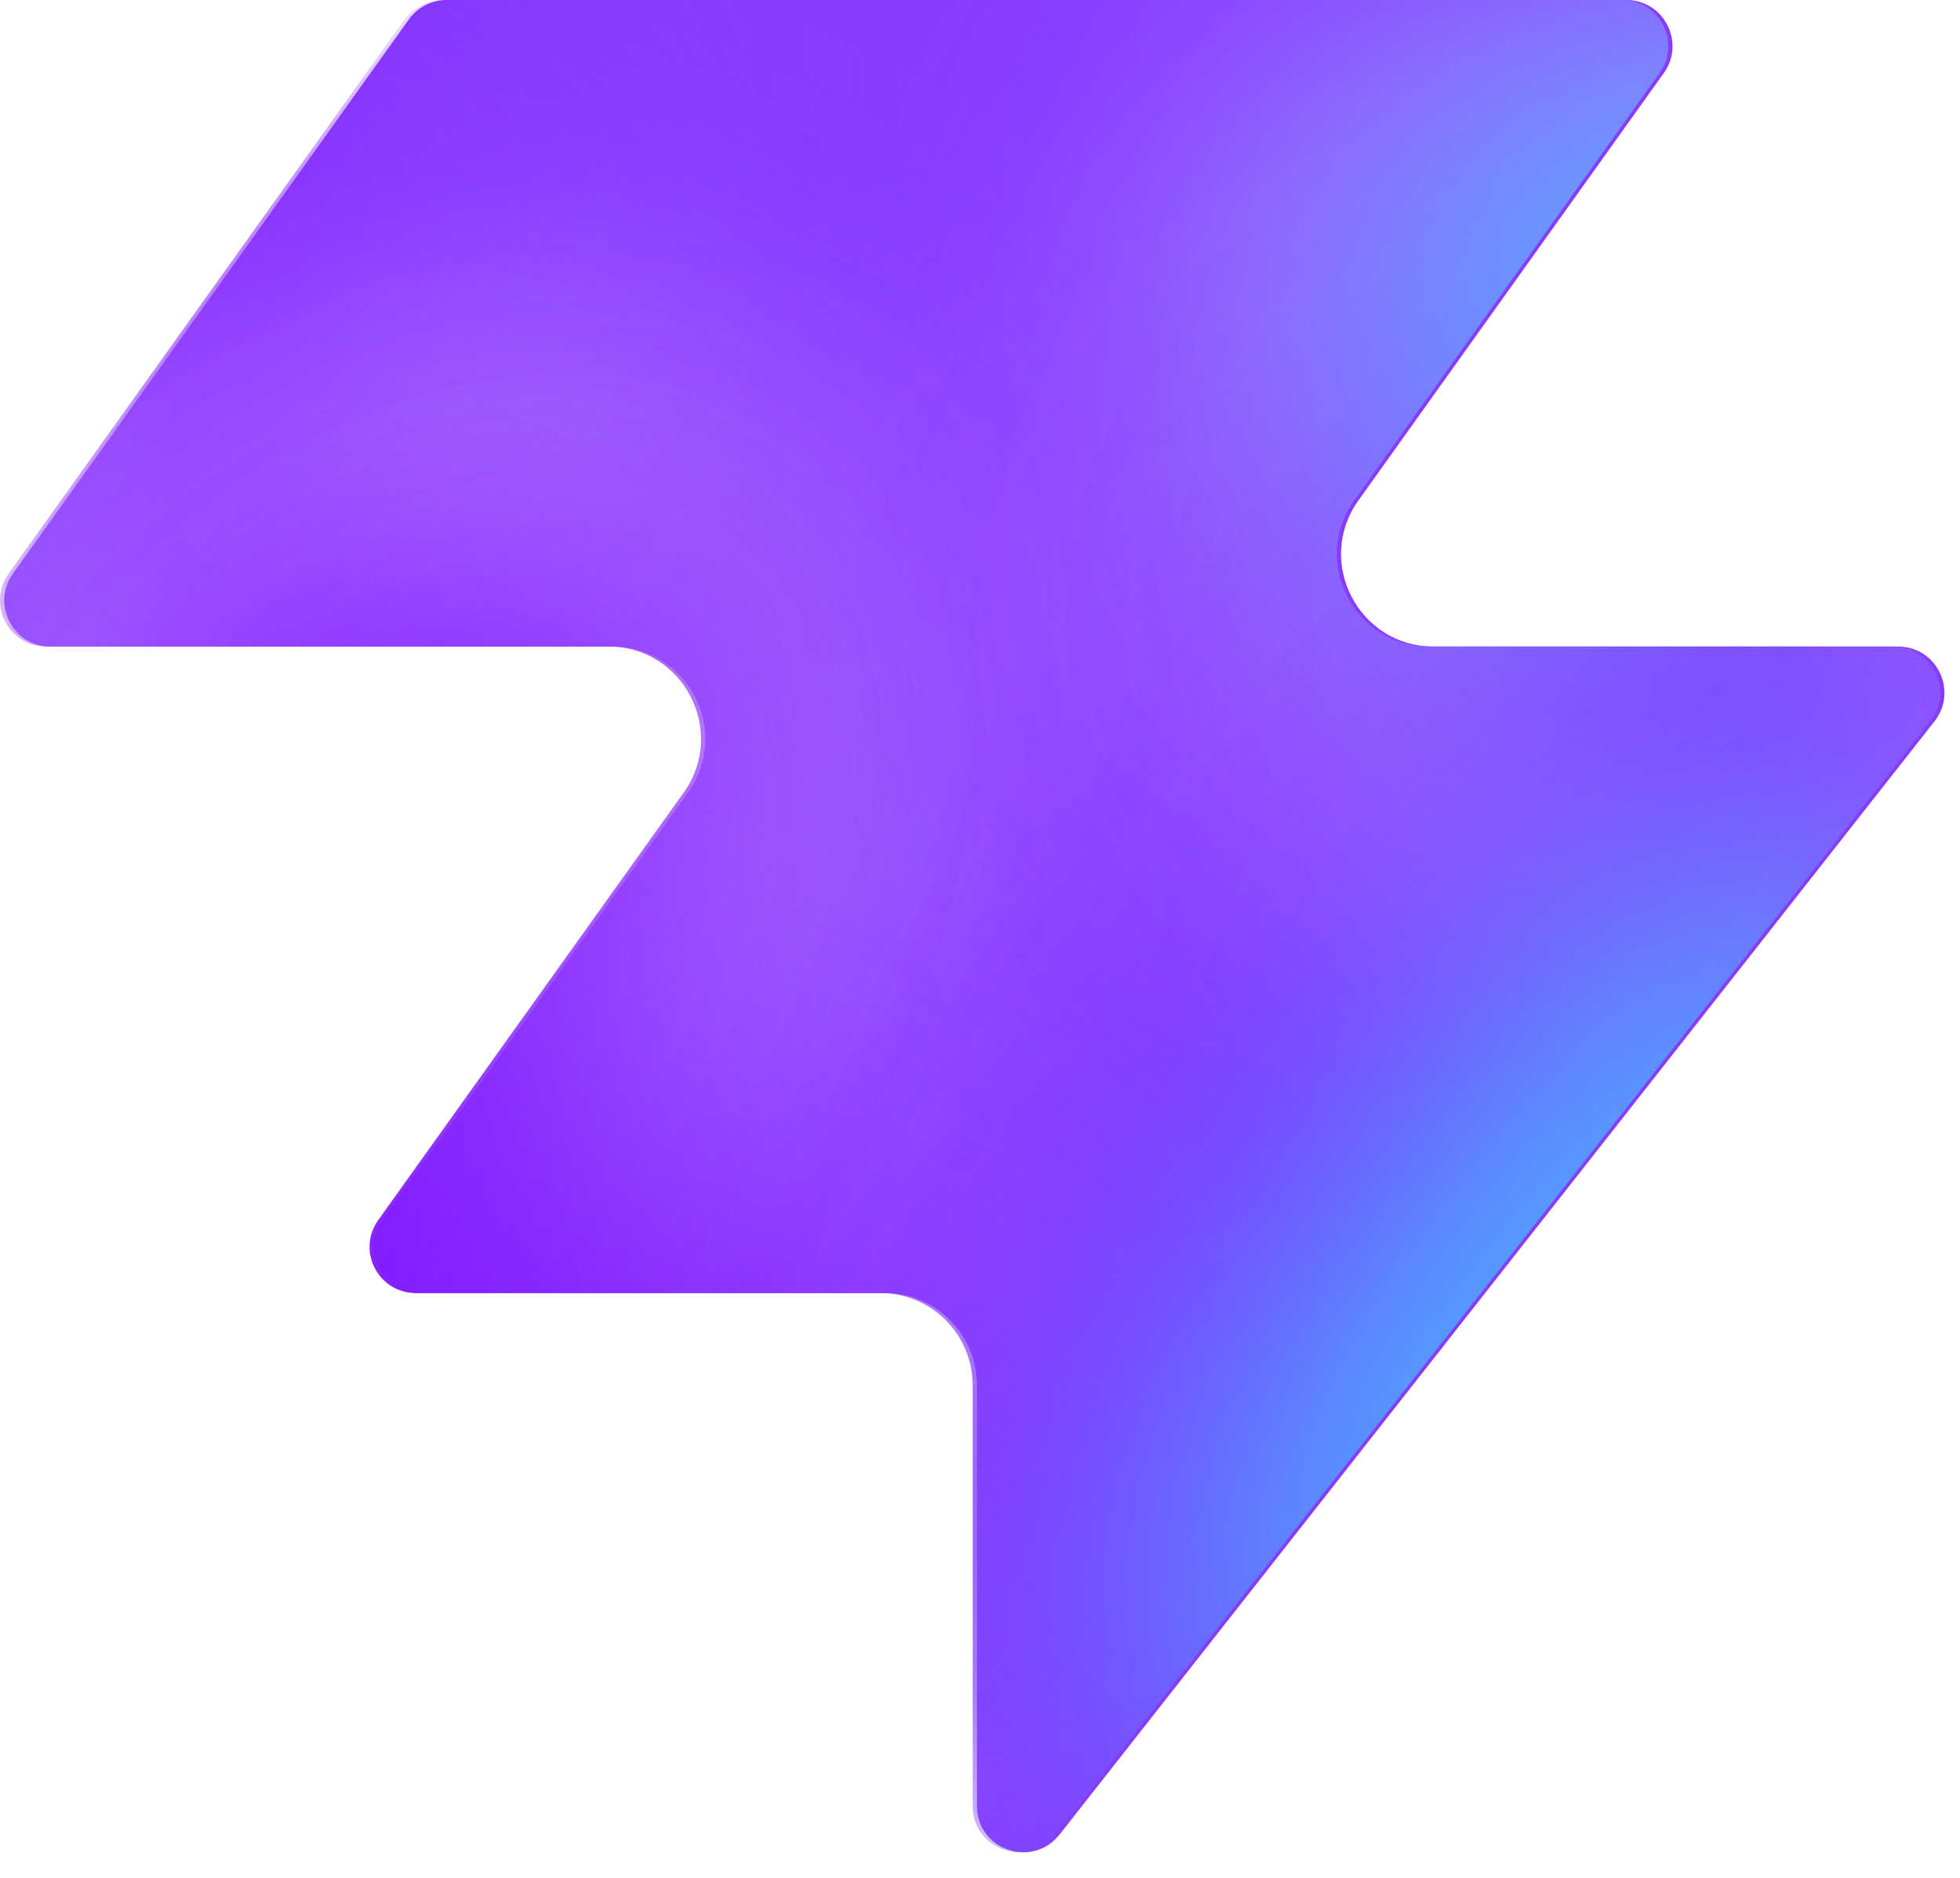
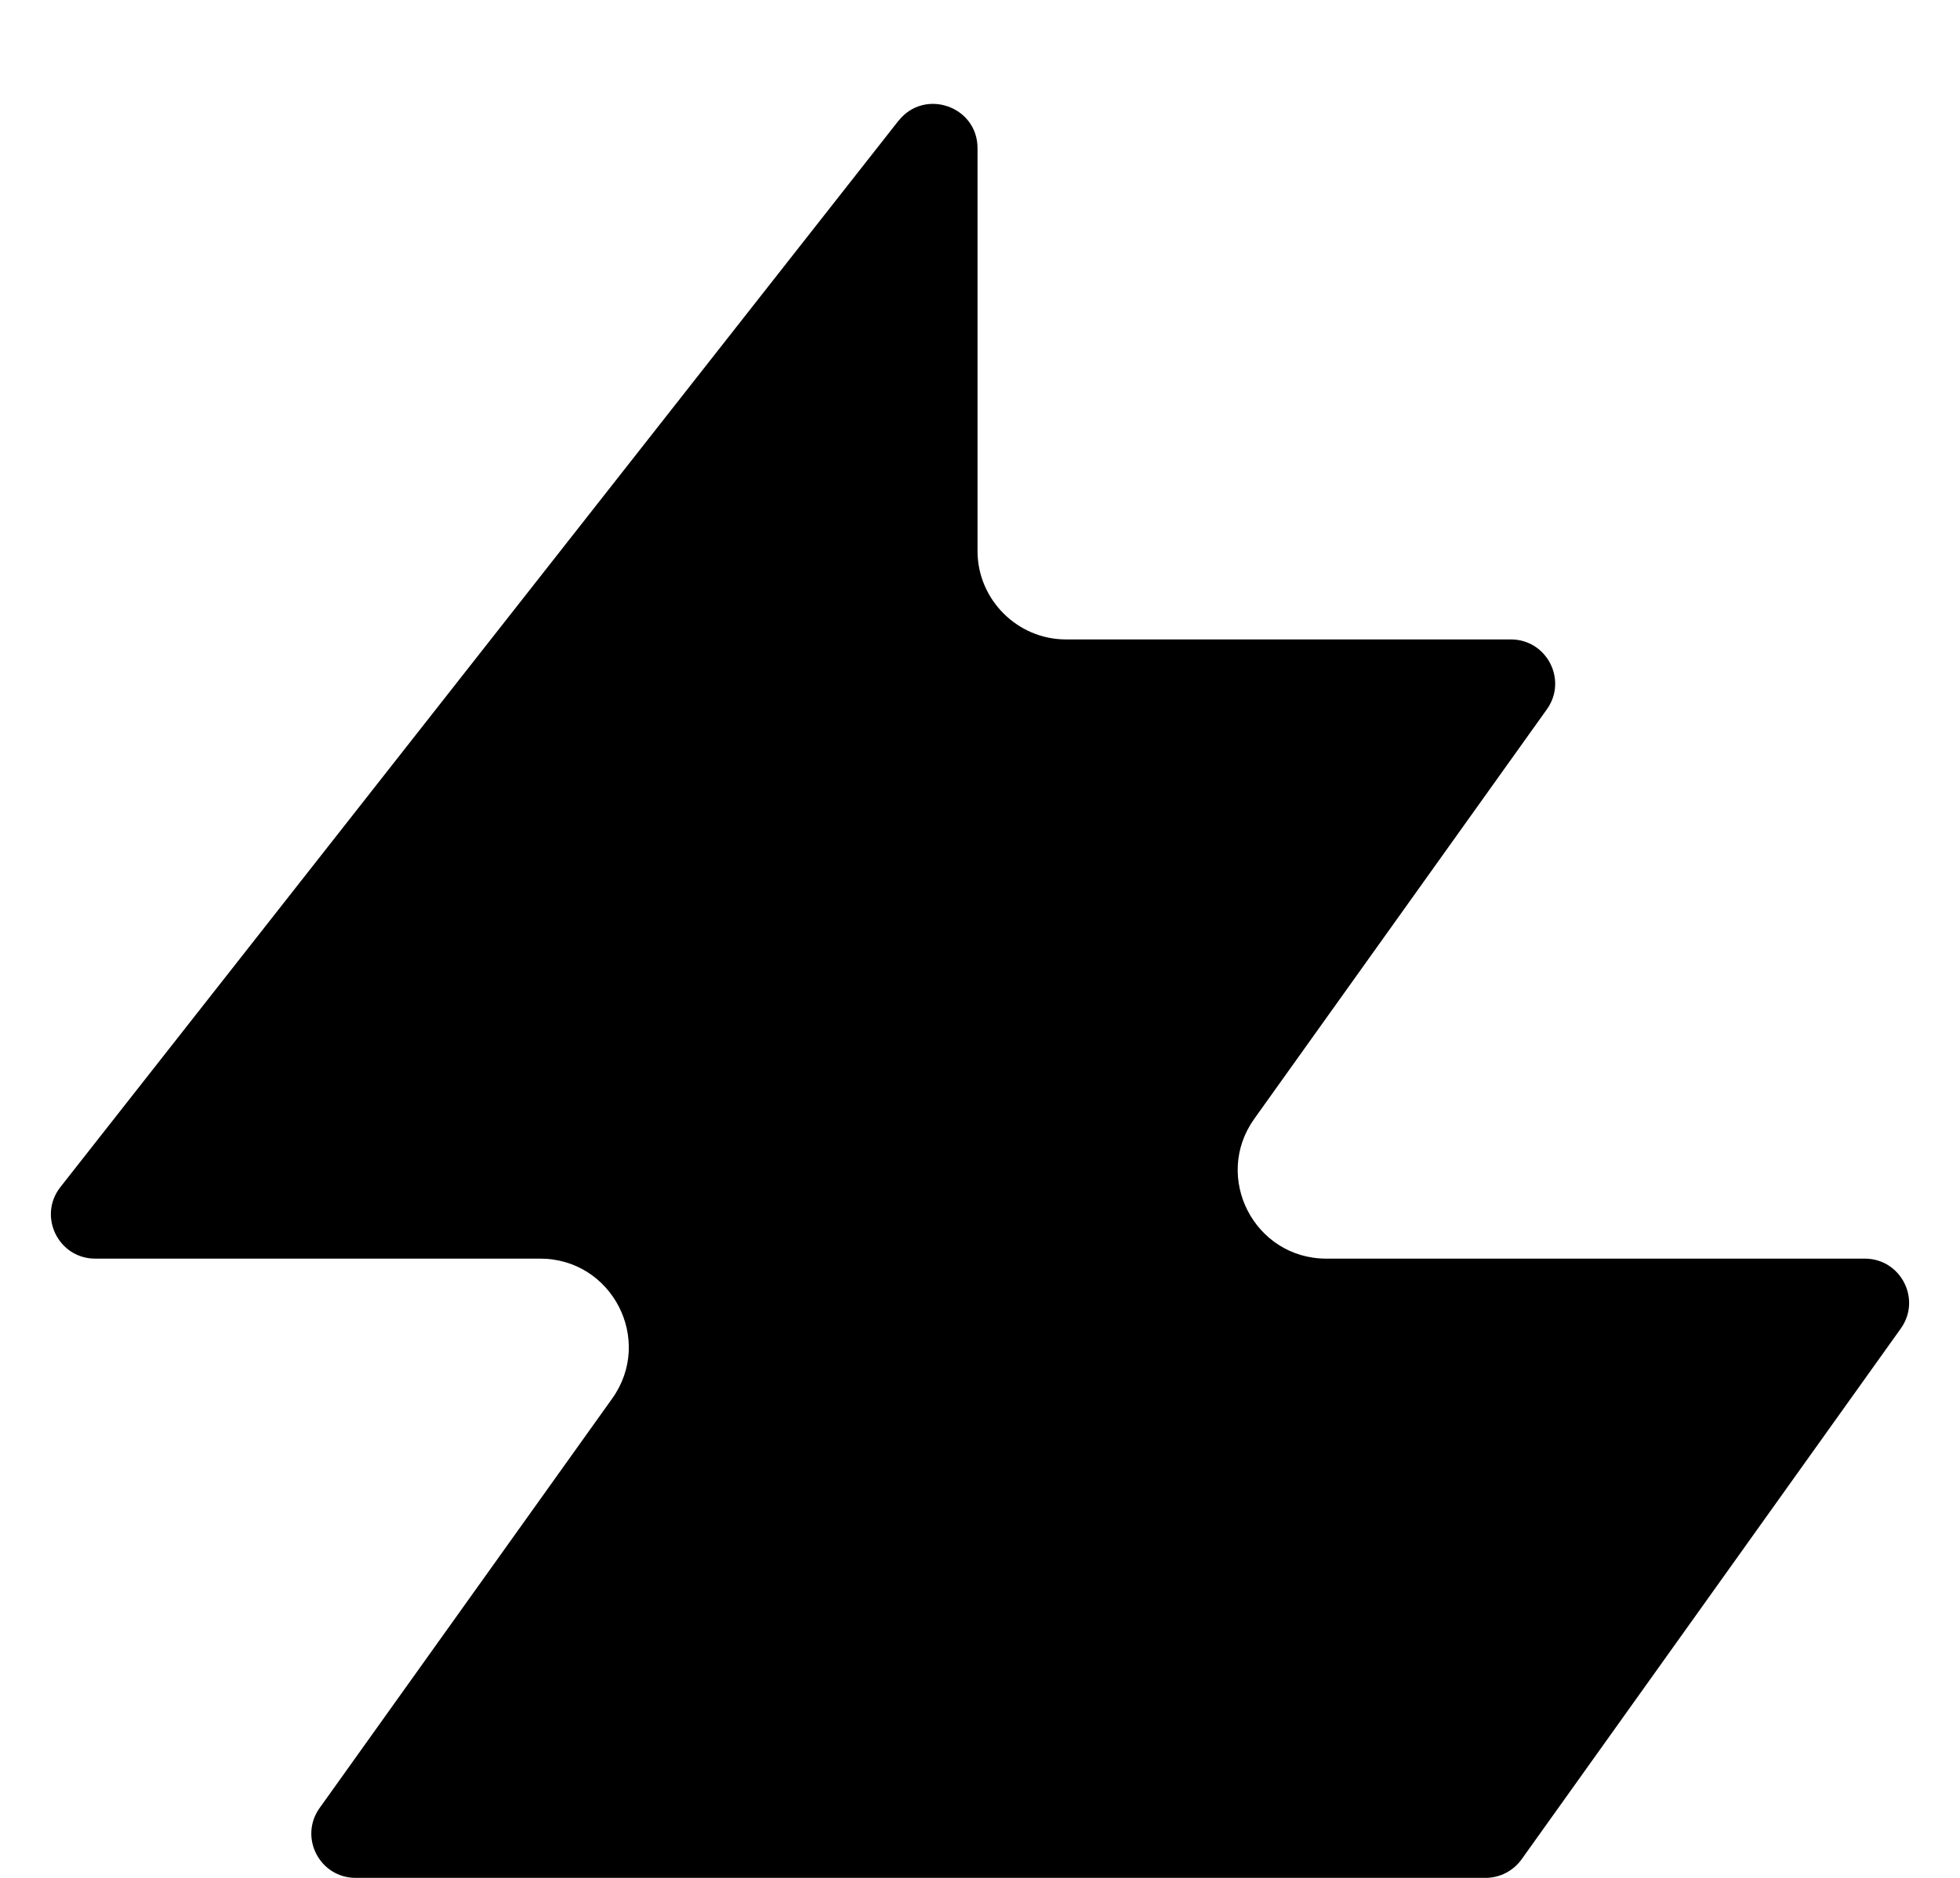
- <svg xmlns="http://www.w3.org/2000/svg" width="48" height="46" fill="none" viewBox="0 0 48 46">
-   <path fill="#863bff" d="M25.946 44.938c-.664.845-2.021.375-2.021-.698V33.937a2.26 2.26 0 0 0-2.262-2.262H10.287c-.92 0-1.456-1.04-.92-1.788l7.48-10.471c1.07-1.497 0-3.578-1.842-3.578H1.237c-.92 0-1.456-1.04-.92-1.788L10.013.474c.214-.297.556-.474.92-.474h28.894c.92 0 1.456 1.04.92 1.788l-7.48 10.471c-1.07 1.498 0 3.579 1.842 3.579h11.377c.943 0 1.473 1.088.89 1.83L25.947 44.94z" style="fill:#863bff;fill:color(display-p3 .525 .23 1);fill-opacity:1" />
-   <mask id="a" width="48" height="46" x="0" y="0" maskUnits="userSpaceOnUse" style="mask-type:alpha">
-     <path fill="#000" d="M25.842 44.938c-.664.844-2.021.375-2.021-.698V33.937a2.26 2.26 0 0 0-2.262-2.262H10.183c-.92 0-1.456-1.04-.92-1.788l7.48-10.471c1.07-1.498 0-3.579-1.842-3.579H1.133c-.92 0-1.456-1.04-.92-1.787L9.91.473c.214-.297.556-.474.92-.474h28.894c.92 0 1.456 1.04.92 1.788l-7.48 10.471c-1.07 1.498 0 3.578 1.842 3.578h11.377c.943 0 1.473 1.088.89 1.832L25.843 44.94z" style="fill:#000;fill-opacity:1" />
-   </mask>
-   <g mask="url(#a)">
-     <g filter="url(#b)">
-       <ellipse cx="5.508" cy="14.704" fill="#ede6ff" rx="5.508" ry="14.704" style="fill:#ede6ff;fill:color(display-p3 .927 .903 1);fill-opacity:1" transform="matrix(.00324 1 1 -.00324 -4.47 31.516)" />
-     </g>
-     <g filter="url(#c)">
-       <ellipse cx="10.399" cy="29.851" fill="#ede6ff" rx="10.399" ry="29.851" style="fill:#ede6ff;fill:color(display-p3 .927 .903 1);fill-opacity:1" transform="matrix(.00324 1 1 -.00324 -39.328 7.883)" />
-     </g>
-     <g filter="url(#d)">
-       <ellipse cx="5.508" cy="30.487" fill="#7e14ff" rx="5.508" ry="30.487" style="fill:#7e14ff;fill:color(display-p3 .492 .077 1);fill-opacity:1" transform="rotate(89.814 -25.913 -14.639)scale(1 -1)" />
-     </g>
-     <g filter="url(#e)">
-       <ellipse cx="5.508" cy="30.599" fill="#7e14ff" rx="5.508" ry="30.599" style="fill:#7e14ff;fill:color(display-p3 .492 .077 1);fill-opacity:1" transform="rotate(89.814 -32.644 -3.334)scale(1 -1)" />
-     </g>
-     <g filter="url(#f)">
-       <ellipse cx="5.508" cy="30.599" fill="#7e14ff" rx="5.508" ry="30.599" style="fill:#7e14ff;fill:color(display-p3 .492 .077 1);fill-opacity:1" transform="matrix(.00324 1 1 -.00324 -34.34 30.47)" />
-     </g>
-     <g filter="url(#g)">
-       <ellipse cx="14.072" cy="22.078" fill="#ede6ff" rx="14.072" ry="22.078" style="fill:#ede6ff;fill:color(display-p3 .927 .903 1);fill-opacity:1" transform="rotate(93.35 24.506 48.493)scale(-1 1)" />
-     </g>
-     <g filter="url(#h)">
-       <ellipse cx="3.47" cy="21.501" fill="#7e14ff" rx="3.47" ry="21.501" style="fill:#7e14ff;fill:color(display-p3 .492 .077 1);fill-opacity:1" transform="rotate(89.009 28.708 47.59)scale(-1 1)" />
-     </g>
-     <g filter="url(#i)">
-       <ellipse cx="3.47" cy="21.501" fill="#7e14ff" rx="3.47" ry="21.501" style="fill:#7e14ff;fill:color(display-p3 .492 .077 1);fill-opacity:1" transform="rotate(89.009 28.708 47.59)scale(-1 1)" />
-     </g>
-     <g filter="url(#j)">
-       <ellipse cx=".387" cy="8.972" fill="#7e14ff" rx="4.407" ry="29.108" style="fill:#7e14ff;fill:color(display-p3 .492 .077 1);fill-opacity:1" transform="rotate(39.51 .387 8.972)" />
-     </g>
-     <g filter="url(#k)">
-       <ellipse cx="47.523" cy="-6.092" fill="#7e14ff" rx="4.407" ry="29.108" style="fill:#7e14ff;fill:color(display-p3 .492 .077 1);fill-opacity:1" transform="rotate(37.892 47.523 -6.092)" />
-     </g>
-     <g filter="url(#l)">
-       <ellipse cx="41.412" cy="6.333" fill="#47bfff" rx="5.971" ry="9.665" style="fill:#47bfff;fill:color(display-p3 .28 .748 1);fill-opacity:1" transform="rotate(37.892 41.412 6.333)" />
-     </g>
-     <g filter="url(#m)">
-       <ellipse cx="-1.879" cy="38.332" fill="#7e14ff" rx="4.407" ry="29.108" style="fill:#7e14ff;fill:color(display-p3 .492 .077 1);fill-opacity:1" transform="rotate(37.892 -1.88 38.332)" />
-     </g>
-     <g filter="url(#n)">
-       <ellipse cx="-1.879" cy="38.332" fill="#7e14ff" rx="4.407" ry="29.108" style="fill:#7e14ff;fill:color(display-p3 .492 .077 1);fill-opacity:1" transform="rotate(37.892 -1.88 38.332)" />
-     </g>
-     <g filter="url(#o)">
-       <ellipse cx="35.651" cy="29.907" fill="#7e14ff" rx="4.407" ry="29.108" style="fill:#7e14ff;fill:color(display-p3 .492 .077 1);fill-opacity:1" transform="rotate(37.892 35.651 29.907)" />
-     </g>
-     <g filter="url(#p)">
-       <ellipse cx="38.418" cy="32.4" fill="#47bfff" rx="5.971" ry="15.297" style="fill:#47bfff;fill:color(display-p3 .28 .748 1);fill-opacity:1" transform="rotate(37.892 38.418 32.4)" />
-     </g>
+ <svg xmlns="http://www.w3.org/2000/svg" width="100%" height="100%" viewBox="0 0 48 46" version="1.1" xml:space="preserve" style="fill-rule:evenodd;clip-rule:evenodd;stroke-linejoin:round;stroke-miterlimit:2;">
+   <g transform="matrix(-0.957747,-1.1729e-16,1.1729e-16,-0.957747,46.8534,46)">
+     <path d="M25.946,44.938C25.282,45.783 23.925,45.313 23.925,44.24L23.925,33.937C23.925,33.936 23.925,33.936 23.925,33.935C23.925,32.695 22.905,31.675 21.665,31.675C21.664,31.675 21.664,31.675 21.663,31.675L10.287,31.675C9.367,31.675 8.831,30.635 9.367,29.887L16.847,19.416C17.917,17.919 16.847,15.838 15.005,15.838L1.237,15.838C0.317,15.838 -0.219,14.798 0.317,14.05L10.013,0.474C10.227,0.177 10.569,0 10.933,0L39.827,0C40.747,0 41.283,1.04 40.747,1.788L33.267,12.259C32.197,13.757 33.267,15.838 35.109,15.838L46.486,15.838C47.429,15.838 47.959,16.926 47.376,17.668L25.947,44.94L25.946,44.938Z" style="fill-rule:nonzero;" />
  </g>
-   <defs>
-     <filter id="b" width="60.045" height="41.654" x="-19.77" y="16.149" color-interpolation-filters="sRGB" filterUnits="userSpaceOnUse">
-       <feFlood flood-opacity="0" result="BackgroundImageFix" />
-       <feBlend in="SourceGraphic" in2="BackgroundImageFix" result="shape" />
-       <feGaussianBlur result="effect1_foregroundBlur_2002_17158" stdDeviation="7.659" />
-     </filter>
-     <filter id="c" width="90.34" height="51.437" x="-54.613" y="-7.533" color-interpolation-filters="sRGB" filterUnits="userSpaceOnUse">
-       <feFlood flood-opacity="0" result="BackgroundImageFix" />
-       <feBlend in="SourceGraphic" in2="BackgroundImageFix" result="shape" />
-       <feGaussianBlur result="effect1_foregroundBlur_2002_17158" stdDeviation="7.659" />
-     </filter>
-     <filter id="d" width="79.355" height="29.4" x="-49.64" y="2.03" color-interpolation-filters="sRGB" filterUnits="userSpaceOnUse">
-       <feFlood flood-opacity="0" result="BackgroundImageFix" />
-       <feBlend in="SourceGraphic" in2="BackgroundImageFix" result="shape" />
-       <feGaussianBlur result="effect1_foregroundBlur_2002_17158" stdDeviation="4.596" />
-     </filter>
-     <filter id="e" width="79.579" height="29.4" x="-45.045" y="20.029" color-interpolation-filters="sRGB" filterUnits="userSpaceOnUse">
-       <feFlood flood-opacity="0" result="BackgroundImageFix" />
-       <feBlend in="SourceGraphic" in2="BackgroundImageFix" result="shape" />
-       <feGaussianBlur result="effect1_foregroundBlur_2002_17158" stdDeviation="4.596" />
-     </filter>
-     <filter id="f" width="79.579" height="29.4" x="-43.513" y="21.178" color-interpolation-filters="sRGB" filterUnits="userSpaceOnUse">
-       <feFlood flood-opacity="0" result="BackgroundImageFix" />
-       <feBlend in="SourceGraphic" in2="BackgroundImageFix" result="shape" />
-       <feGaussianBlur result="effect1_foregroundBlur_2002_17158" stdDeviation="4.596" />
-     </filter>
-     <filter id="g" width="74.749" height="58.852" x="15.756" y="-17.901" color-interpolation-filters="sRGB" filterUnits="userSpaceOnUse">
-       <feFlood flood-opacity="0" result="BackgroundImageFix" />
-       <feBlend in="SourceGraphic" in2="BackgroundImageFix" result="shape" />
-       <feGaussianBlur result="effect1_foregroundBlur_2002_17158" stdDeviation="7.659" />
-     </filter>
-     <filter id="h" width="61.377" height="25.362" x="23.548" y="2.284" color-interpolation-filters="sRGB" filterUnits="userSpaceOnUse">
-       <feFlood flood-opacity="0" result="BackgroundImageFix" />
-       <feBlend in="SourceGraphic" in2="BackgroundImageFix" result="shape" />
-       <feGaussianBlur result="effect1_foregroundBlur_2002_17158" stdDeviation="4.596" />
-     </filter>
-     <filter id="i" width="61.377" height="25.362" x="23.548" y="2.284" color-interpolation-filters="sRGB" filterUnits="userSpaceOnUse">
-       <feFlood flood-opacity="0" result="BackgroundImageFix" />
-       <feBlend in="SourceGraphic" in2="BackgroundImageFix" result="shape" />
-       <feGaussianBlur result="effect1_foregroundBlur_2002_17158" stdDeviation="4.596" />
-     </filter>
-     <filter id="j" width="56.045" height="63.649" x="-27.636" y="-22.853" color-interpolation-filters="sRGB" filterUnits="userSpaceOnUse">
-       <feFlood flood-opacity="0" result="BackgroundImageFix" />
-       <feBlend in="SourceGraphic" in2="BackgroundImageFix" result="shape" />
-       <feGaussianBlur result="effect1_foregroundBlur_2002_17158" stdDeviation="4.596" />
-     </filter>
-     <filter id="k" width="54.814" height="64.646" x="20.116" y="-38.415" color-interpolation-filters="sRGB" filterUnits="userSpaceOnUse">
-       <feFlood flood-opacity="0" result="BackgroundImageFix" />
-       <feBlend in="SourceGraphic" in2="BackgroundImageFix" result="shape" />
-       <feGaussianBlur result="effect1_foregroundBlur_2002_17158" stdDeviation="4.596" />
-     </filter>
-     <filter id="l" width="33.541" height="35.313" x="24.641" y="-11.323" color-interpolation-filters="sRGB" filterUnits="userSpaceOnUse">
-       <feFlood flood-opacity="0" result="BackgroundImageFix" />
-       <feBlend in="SourceGraphic" in2="BackgroundImageFix" result="shape" />
-       <feGaussianBlur result="effect1_foregroundBlur_2002_17158" stdDeviation="4.596" />
-     </filter>
-     <filter id="m" width="54.814" height="64.646" x="-29.286" y="6.009" color-interpolation-filters="sRGB" filterUnits="userSpaceOnUse">
-       <feFlood flood-opacity="0" result="BackgroundImageFix" />
-       <feBlend in="SourceGraphic" in2="BackgroundImageFix" result="shape" />
-       <feGaussianBlur result="effect1_foregroundBlur_2002_17158" stdDeviation="4.596" />
-     </filter>
-     <filter id="n" width="54.814" height="64.646" x="-29.286" y="6.009" color-interpolation-filters="sRGB" filterUnits="userSpaceOnUse">
-       <feFlood flood-opacity="0" result="BackgroundImageFix" />
-       <feBlend in="SourceGraphic" in2="BackgroundImageFix" result="shape" />
-       <feGaussianBlur result="effect1_foregroundBlur_2002_17158" stdDeviation="4.596" />
-     </filter>
-     <filter id="o" width="54.814" height="64.646" x="8.244" y="-2.416" color-interpolation-filters="sRGB" filterUnits="userSpaceOnUse">
-       <feFlood flood-opacity="0" result="BackgroundImageFix" />
-       <feBlend in="SourceGraphic" in2="BackgroundImageFix" result="shape" />
-       <feGaussianBlur result="effect1_foregroundBlur_2002_17158" stdDeviation="4.596" />
-     </filter>
-     <filter id="p" width="39.409" height="43.623" x="18.713" y="10.588" color-interpolation-filters="sRGB" filterUnits="userSpaceOnUse">
-       <feFlood flood-opacity="0" result="BackgroundImageFix" />
-       <feBlend in="SourceGraphic" in2="BackgroundImageFix" result="shape" />
-       <feGaussianBlur result="effect1_foregroundBlur_2002_17158" stdDeviation="4.596" />
-     </filter>
-   </defs>
</svg>
